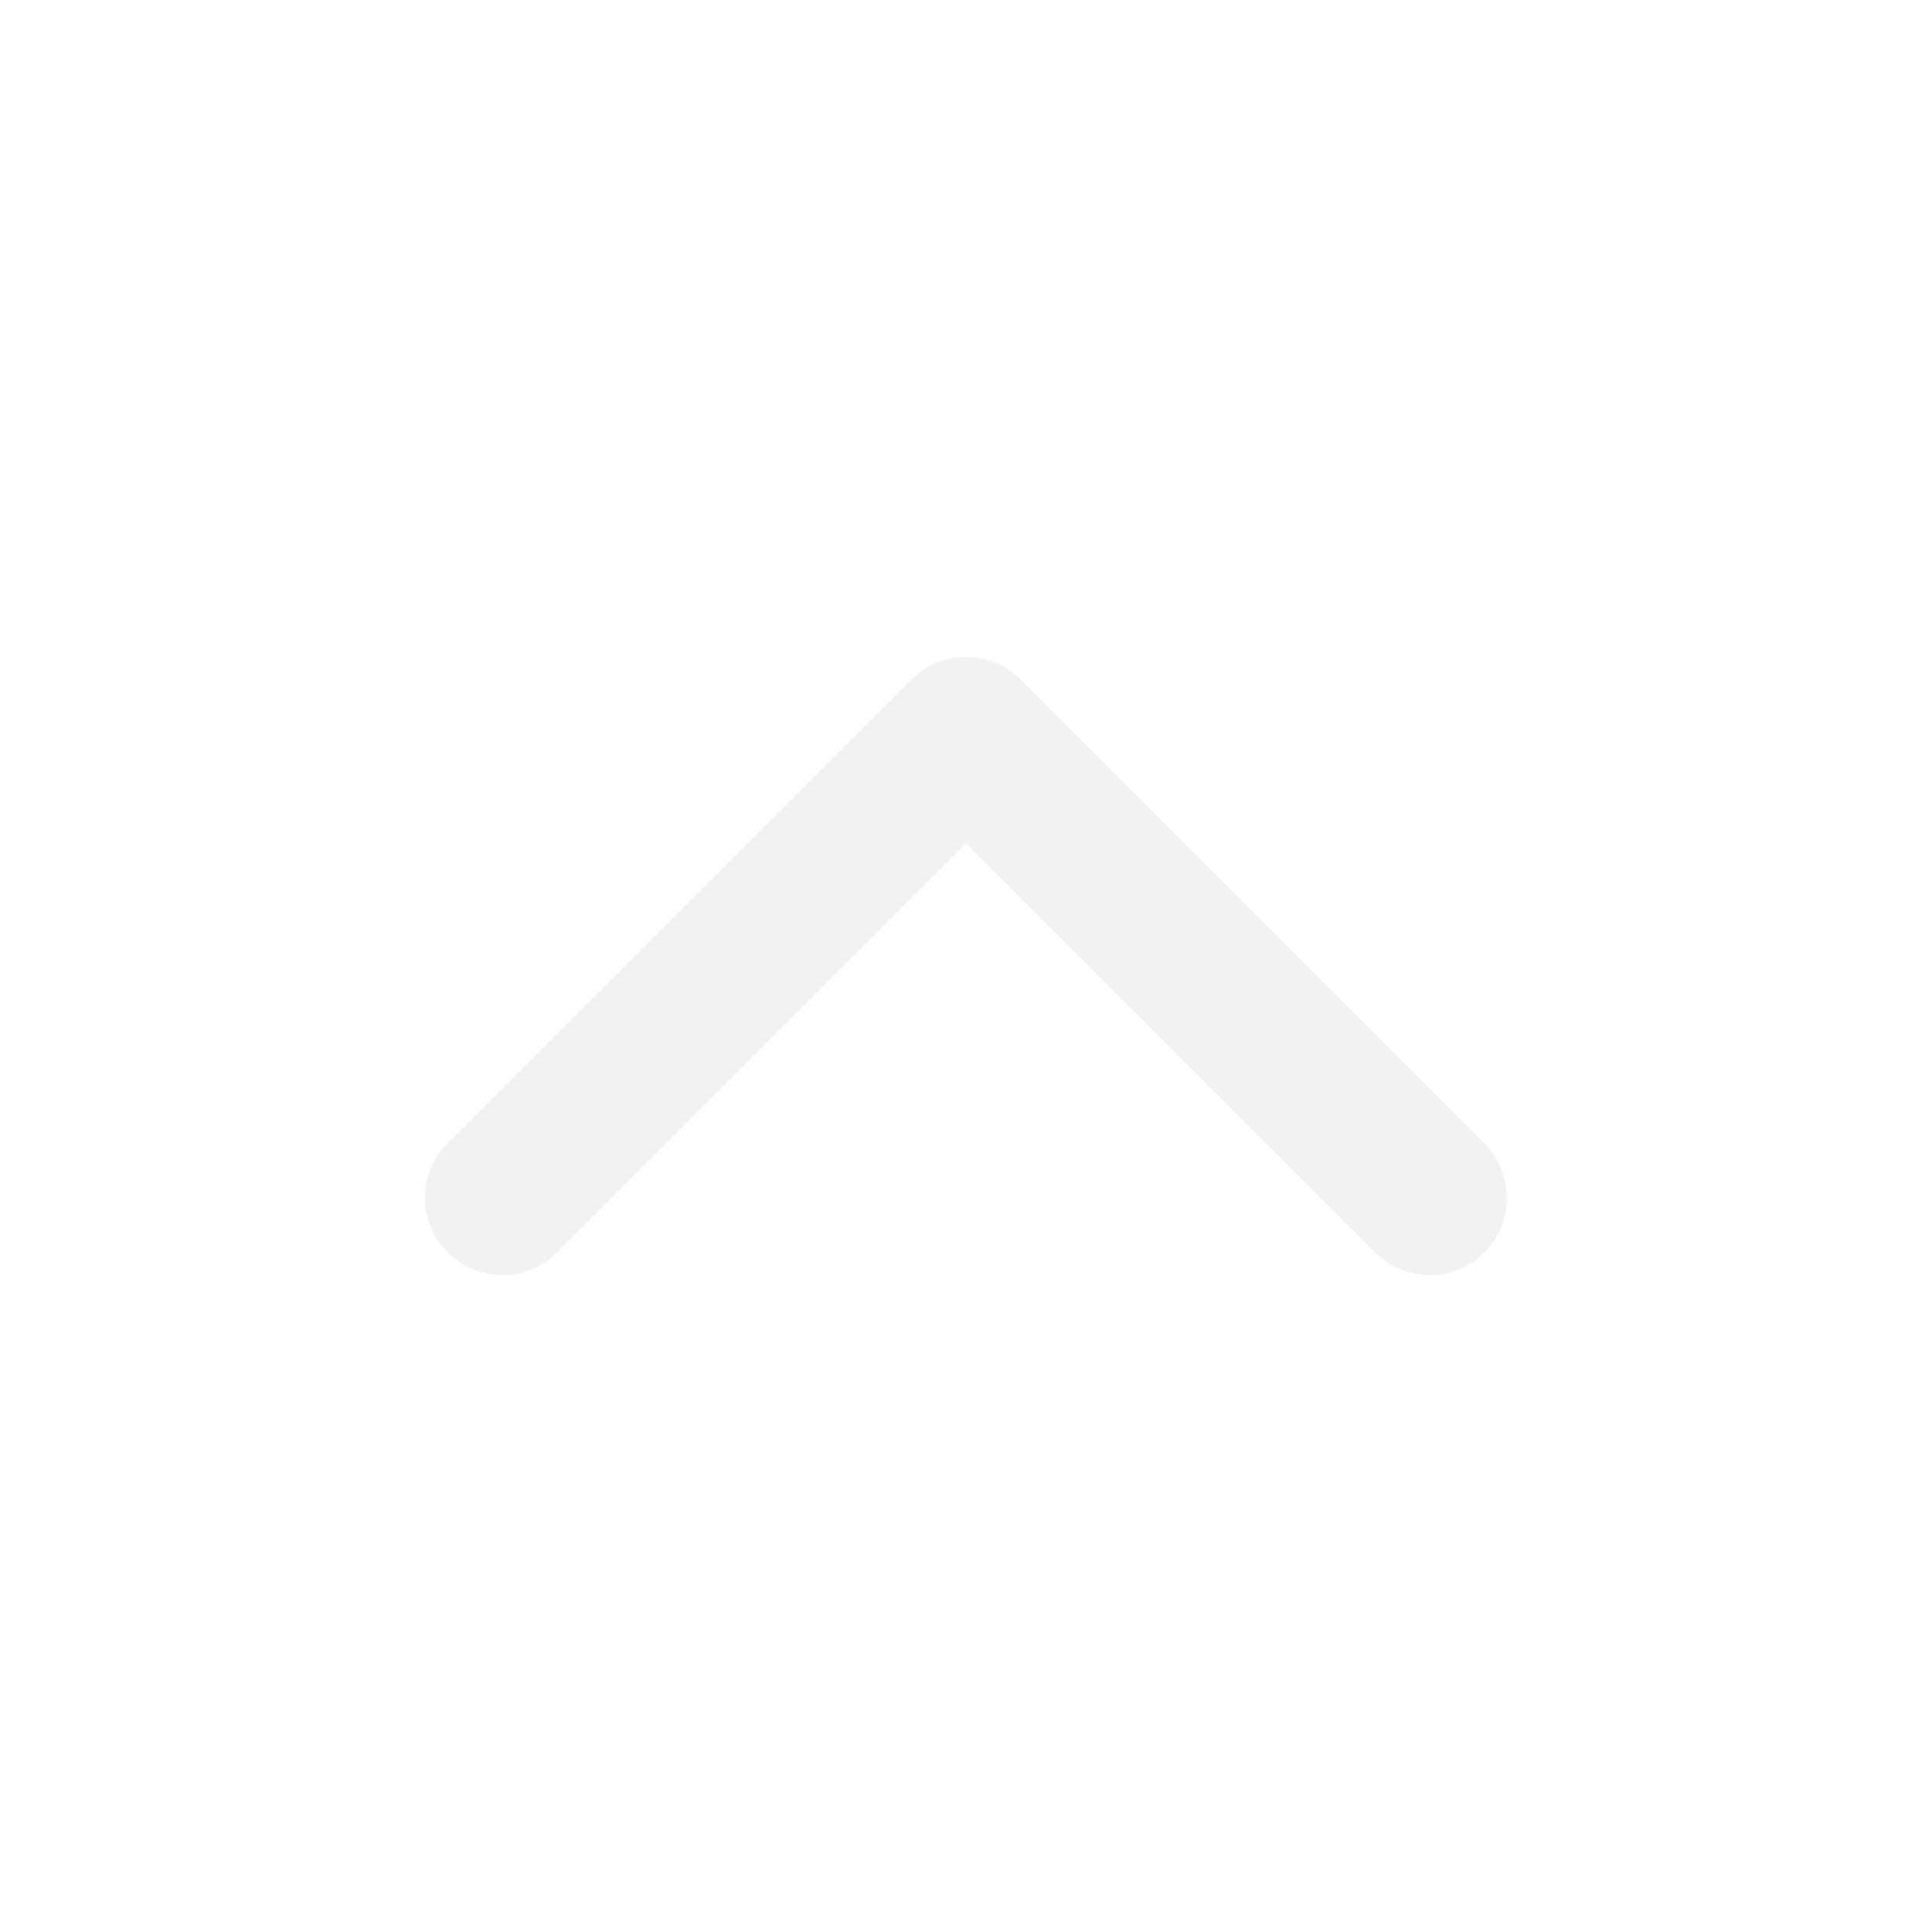
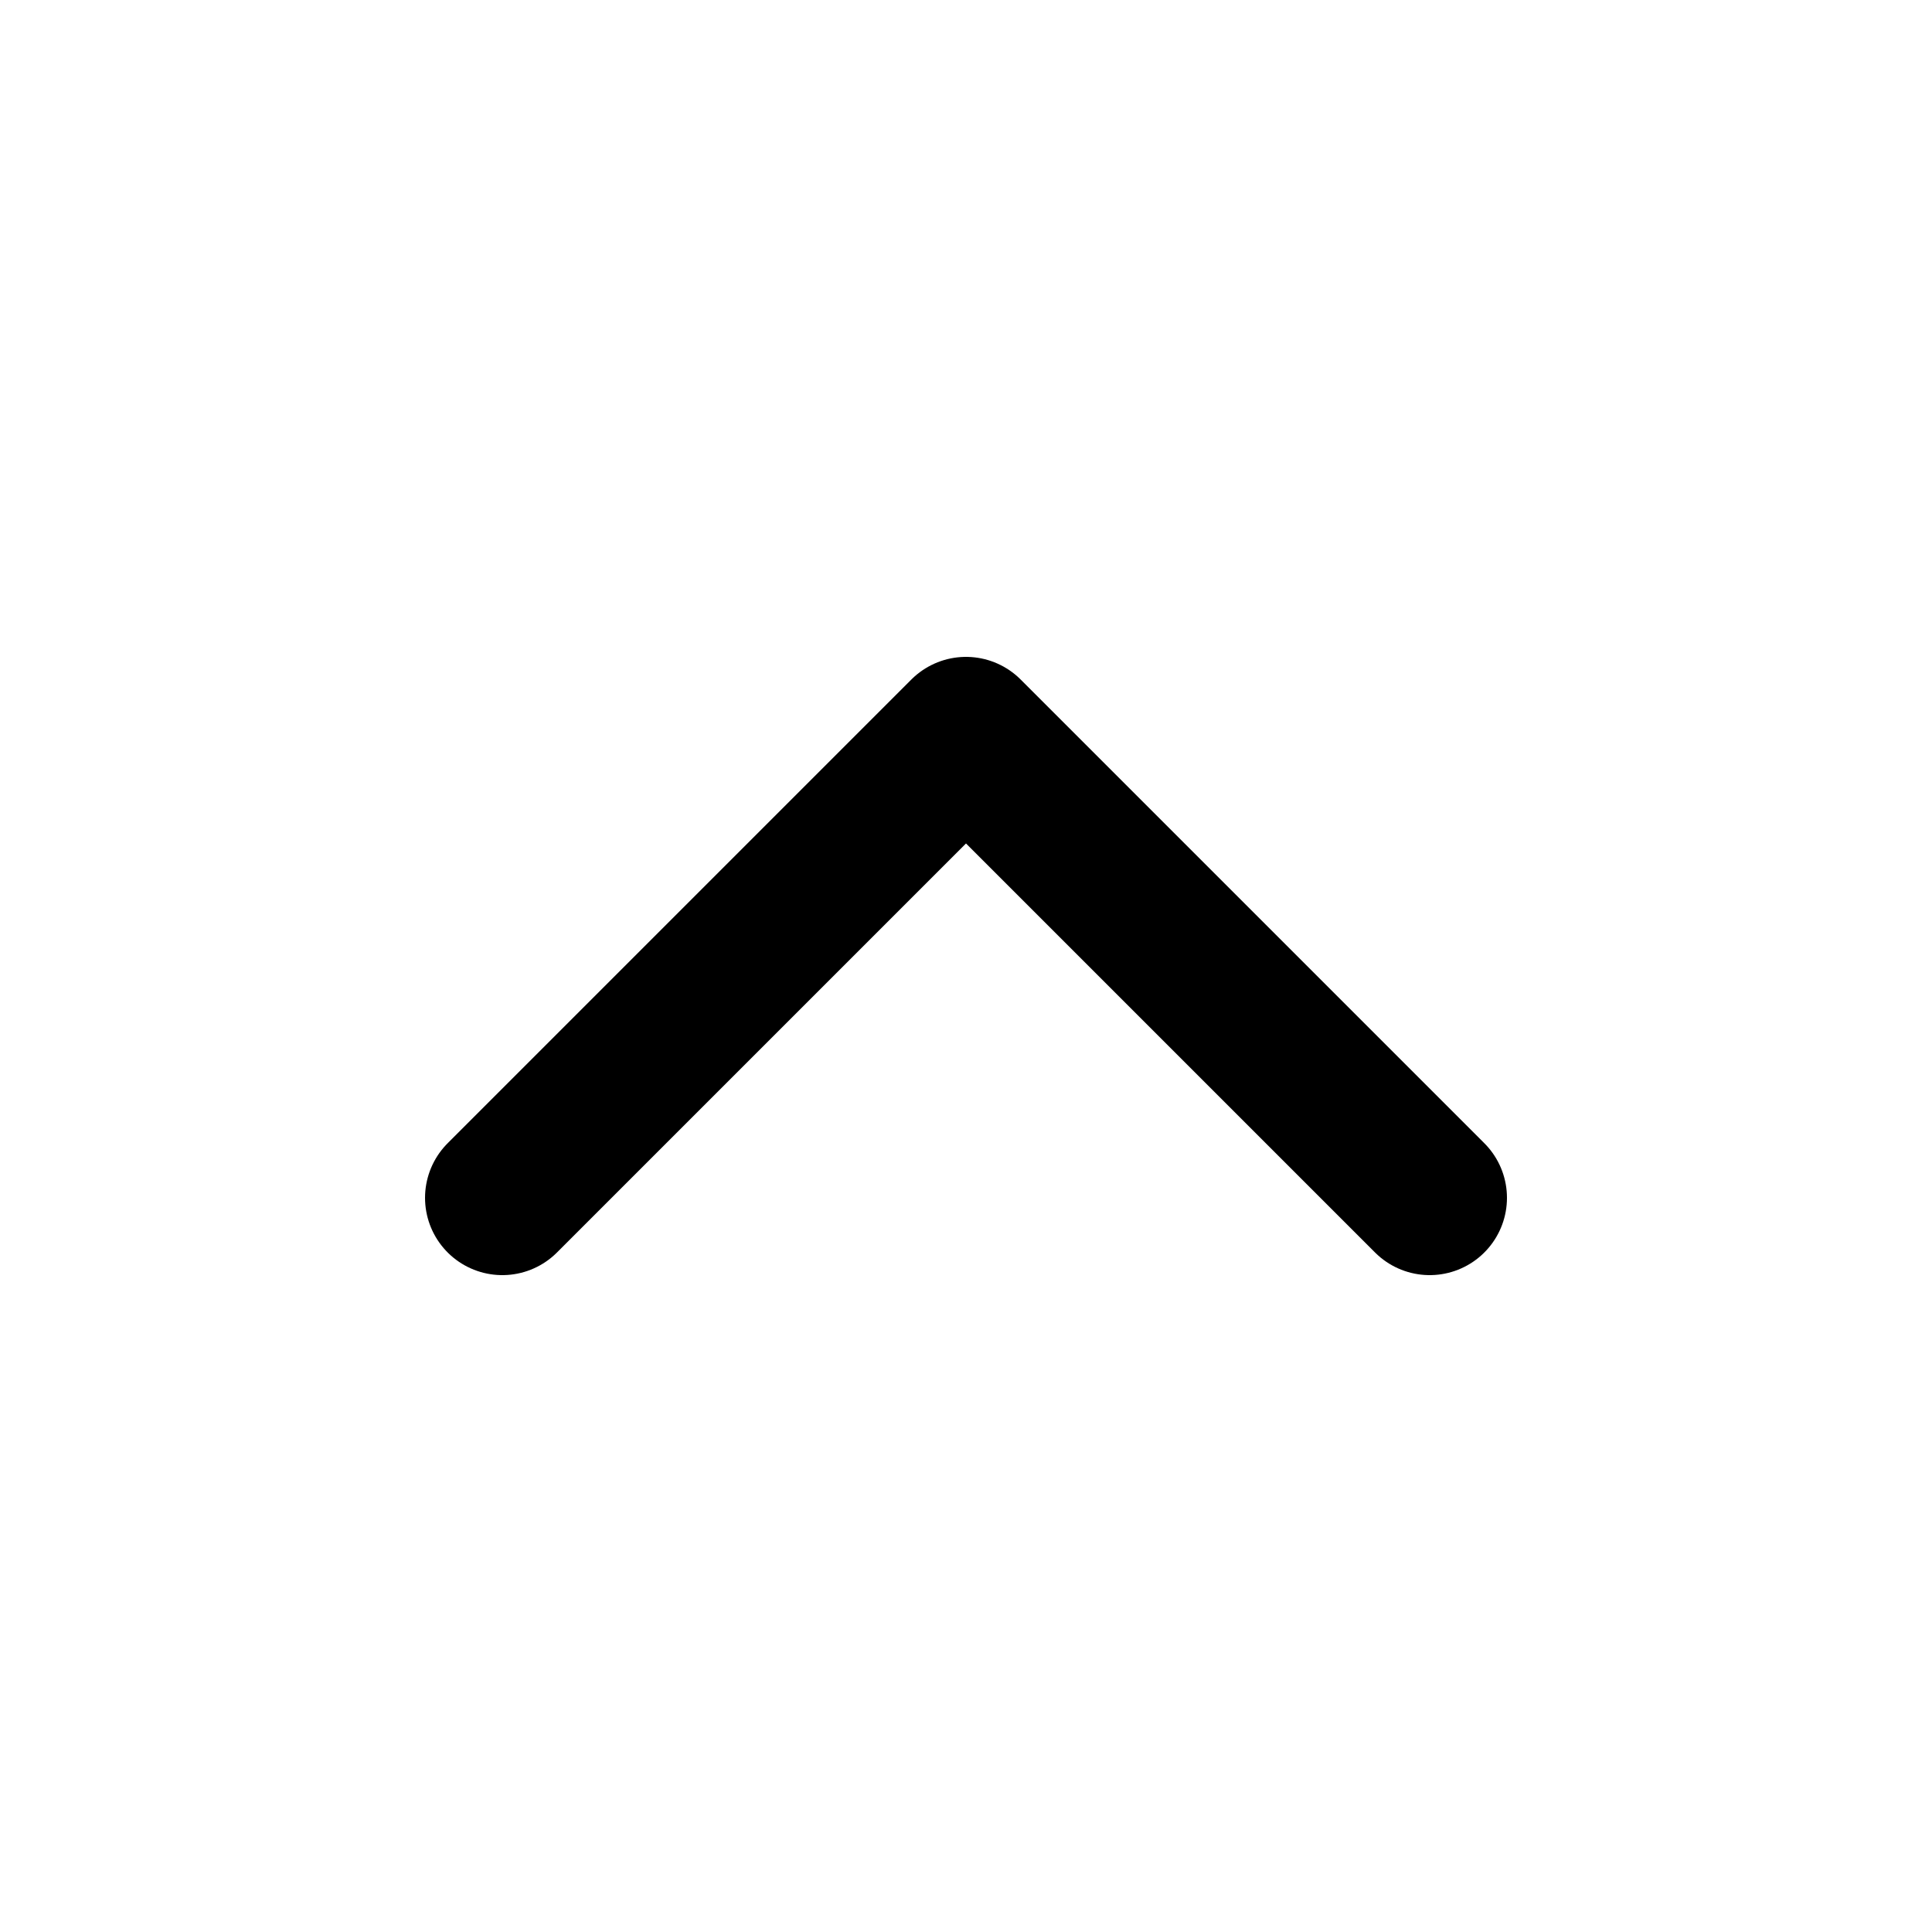
<svg xmlns="http://www.w3.org/2000/svg" width="25" height="25" viewBox="0 0 25 25" fill="none">
-   <path d="M18.5 15.5L12.5 9.5L6.5 15.5" stroke="#F2F2F2" stroke-width="2" stroke-linecap="round" stroke-linejoin="round" />
+   <path d="M18.5 15.5L12.5 9.5L6.5 15.5" stroke="currentColor" stroke-width="2" stroke-linecap="round" stroke-linejoin="round" />
</svg>
